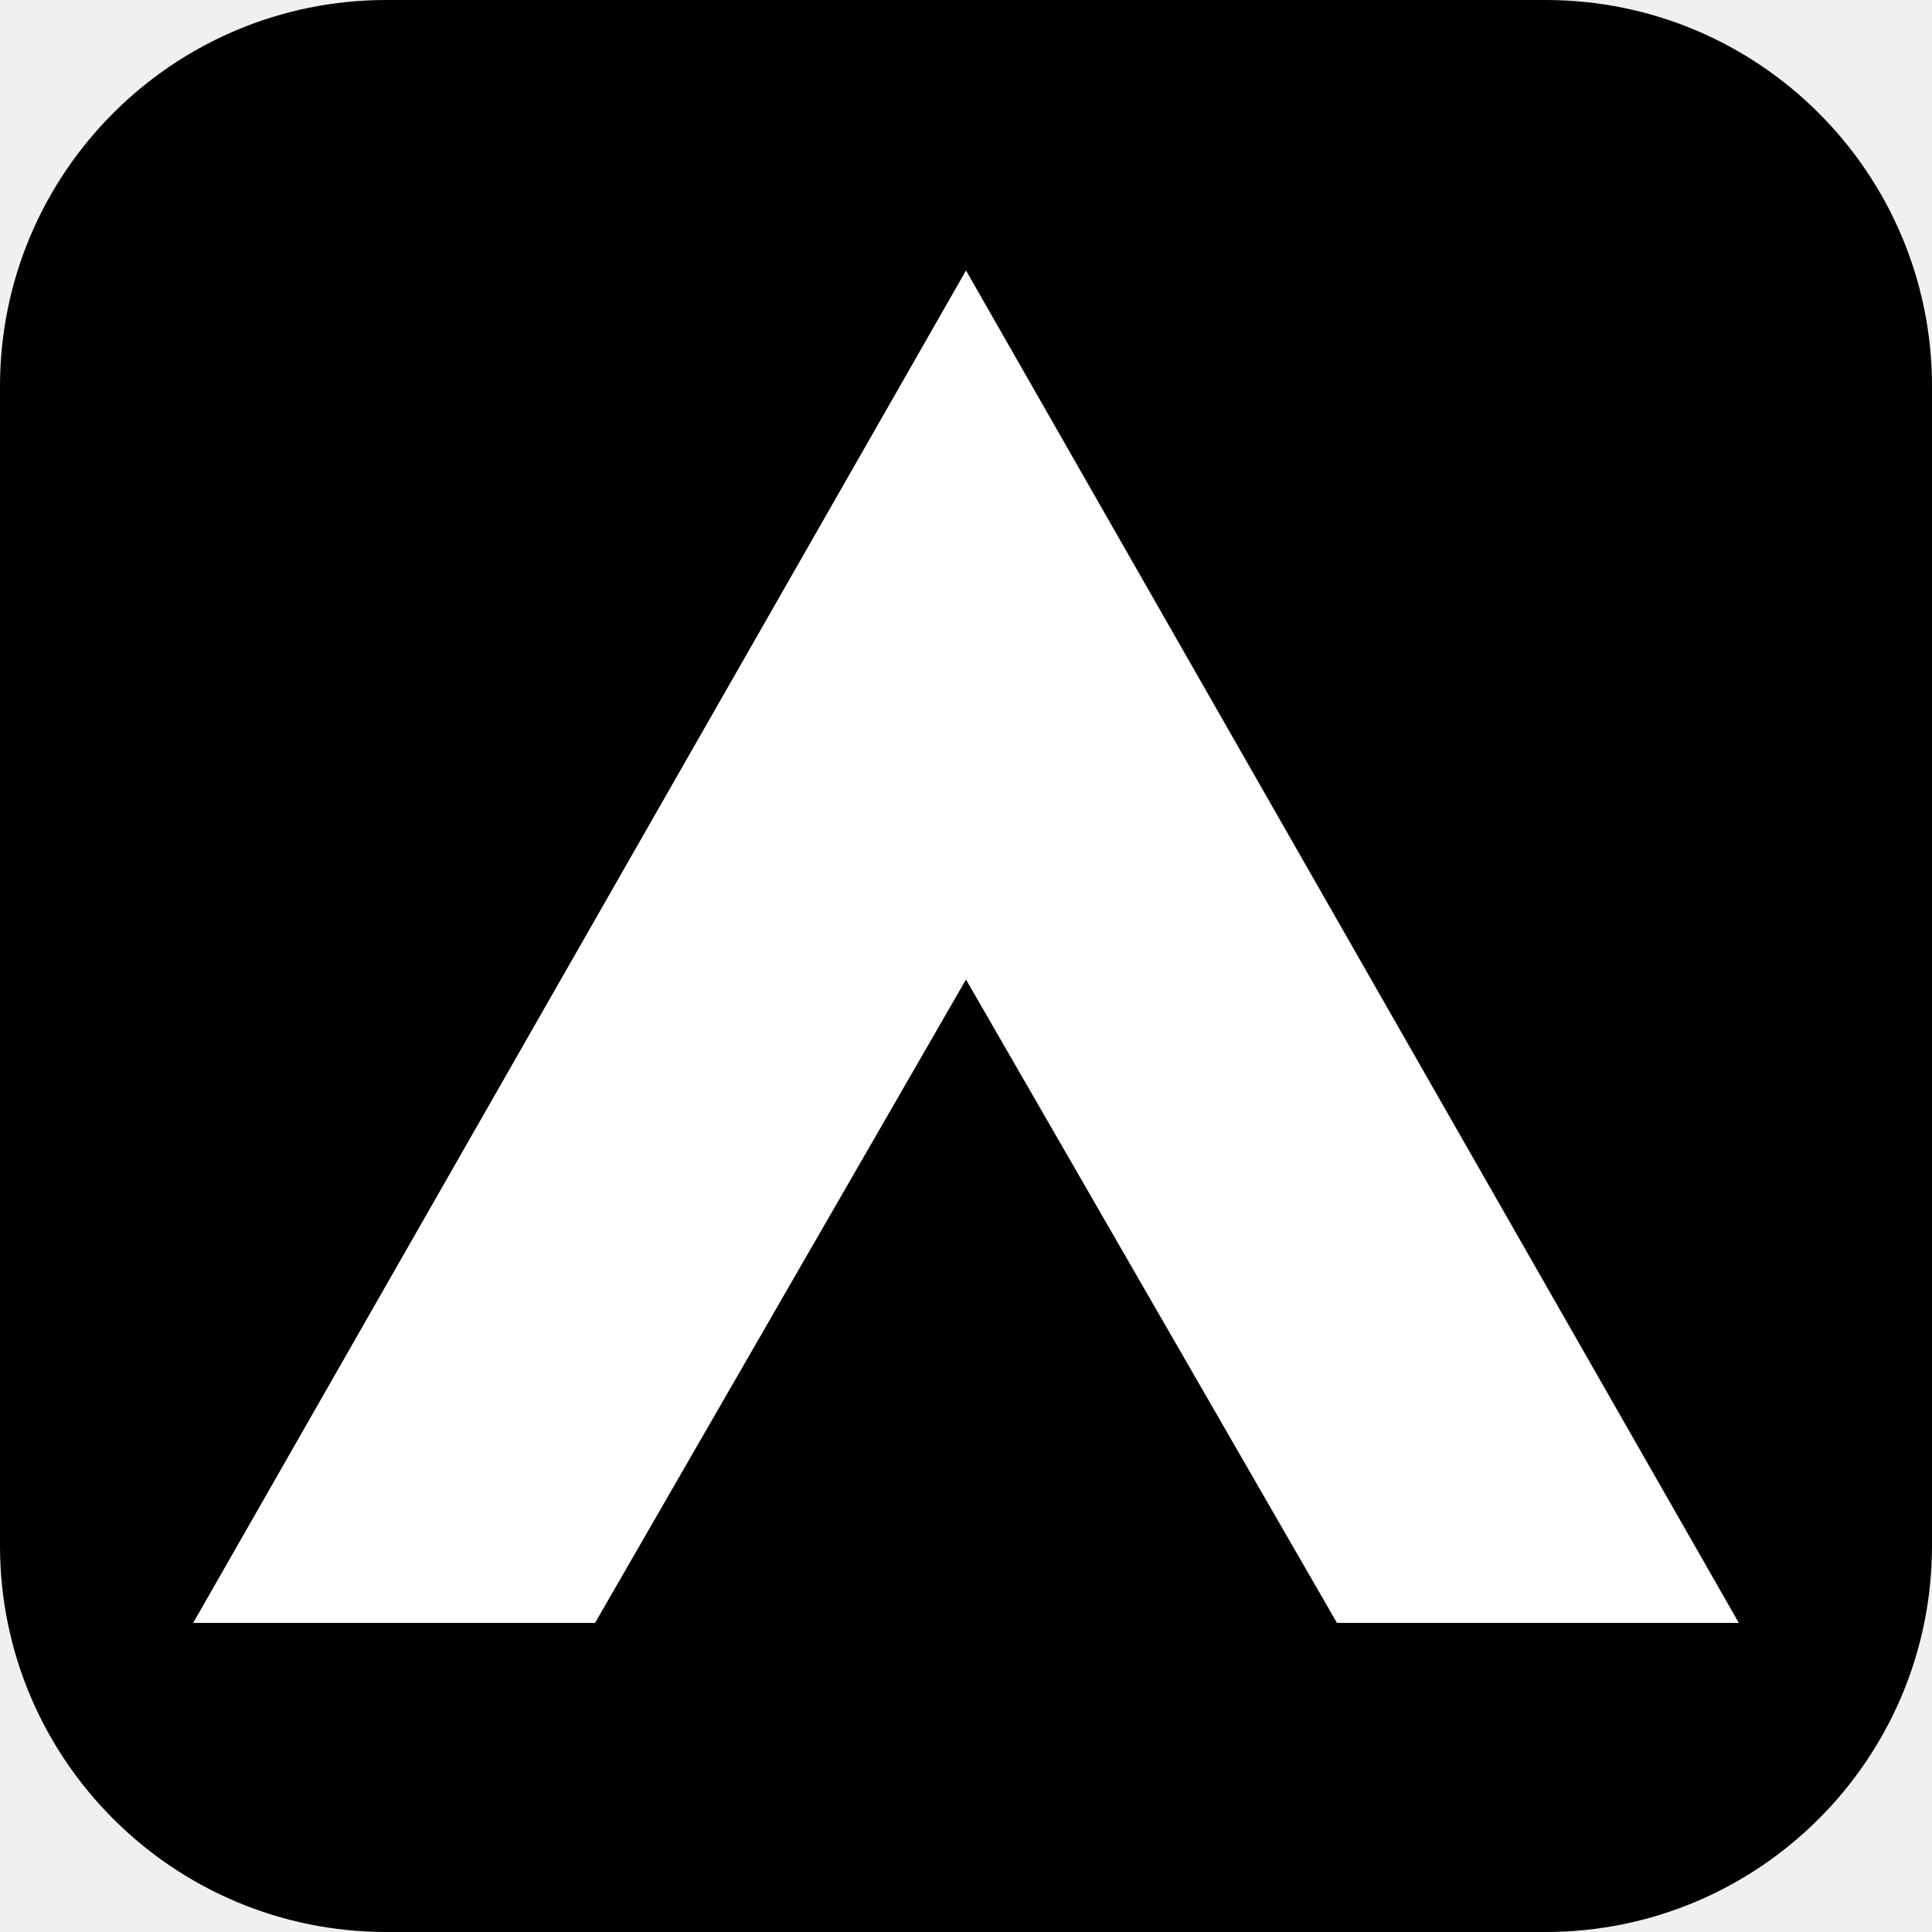
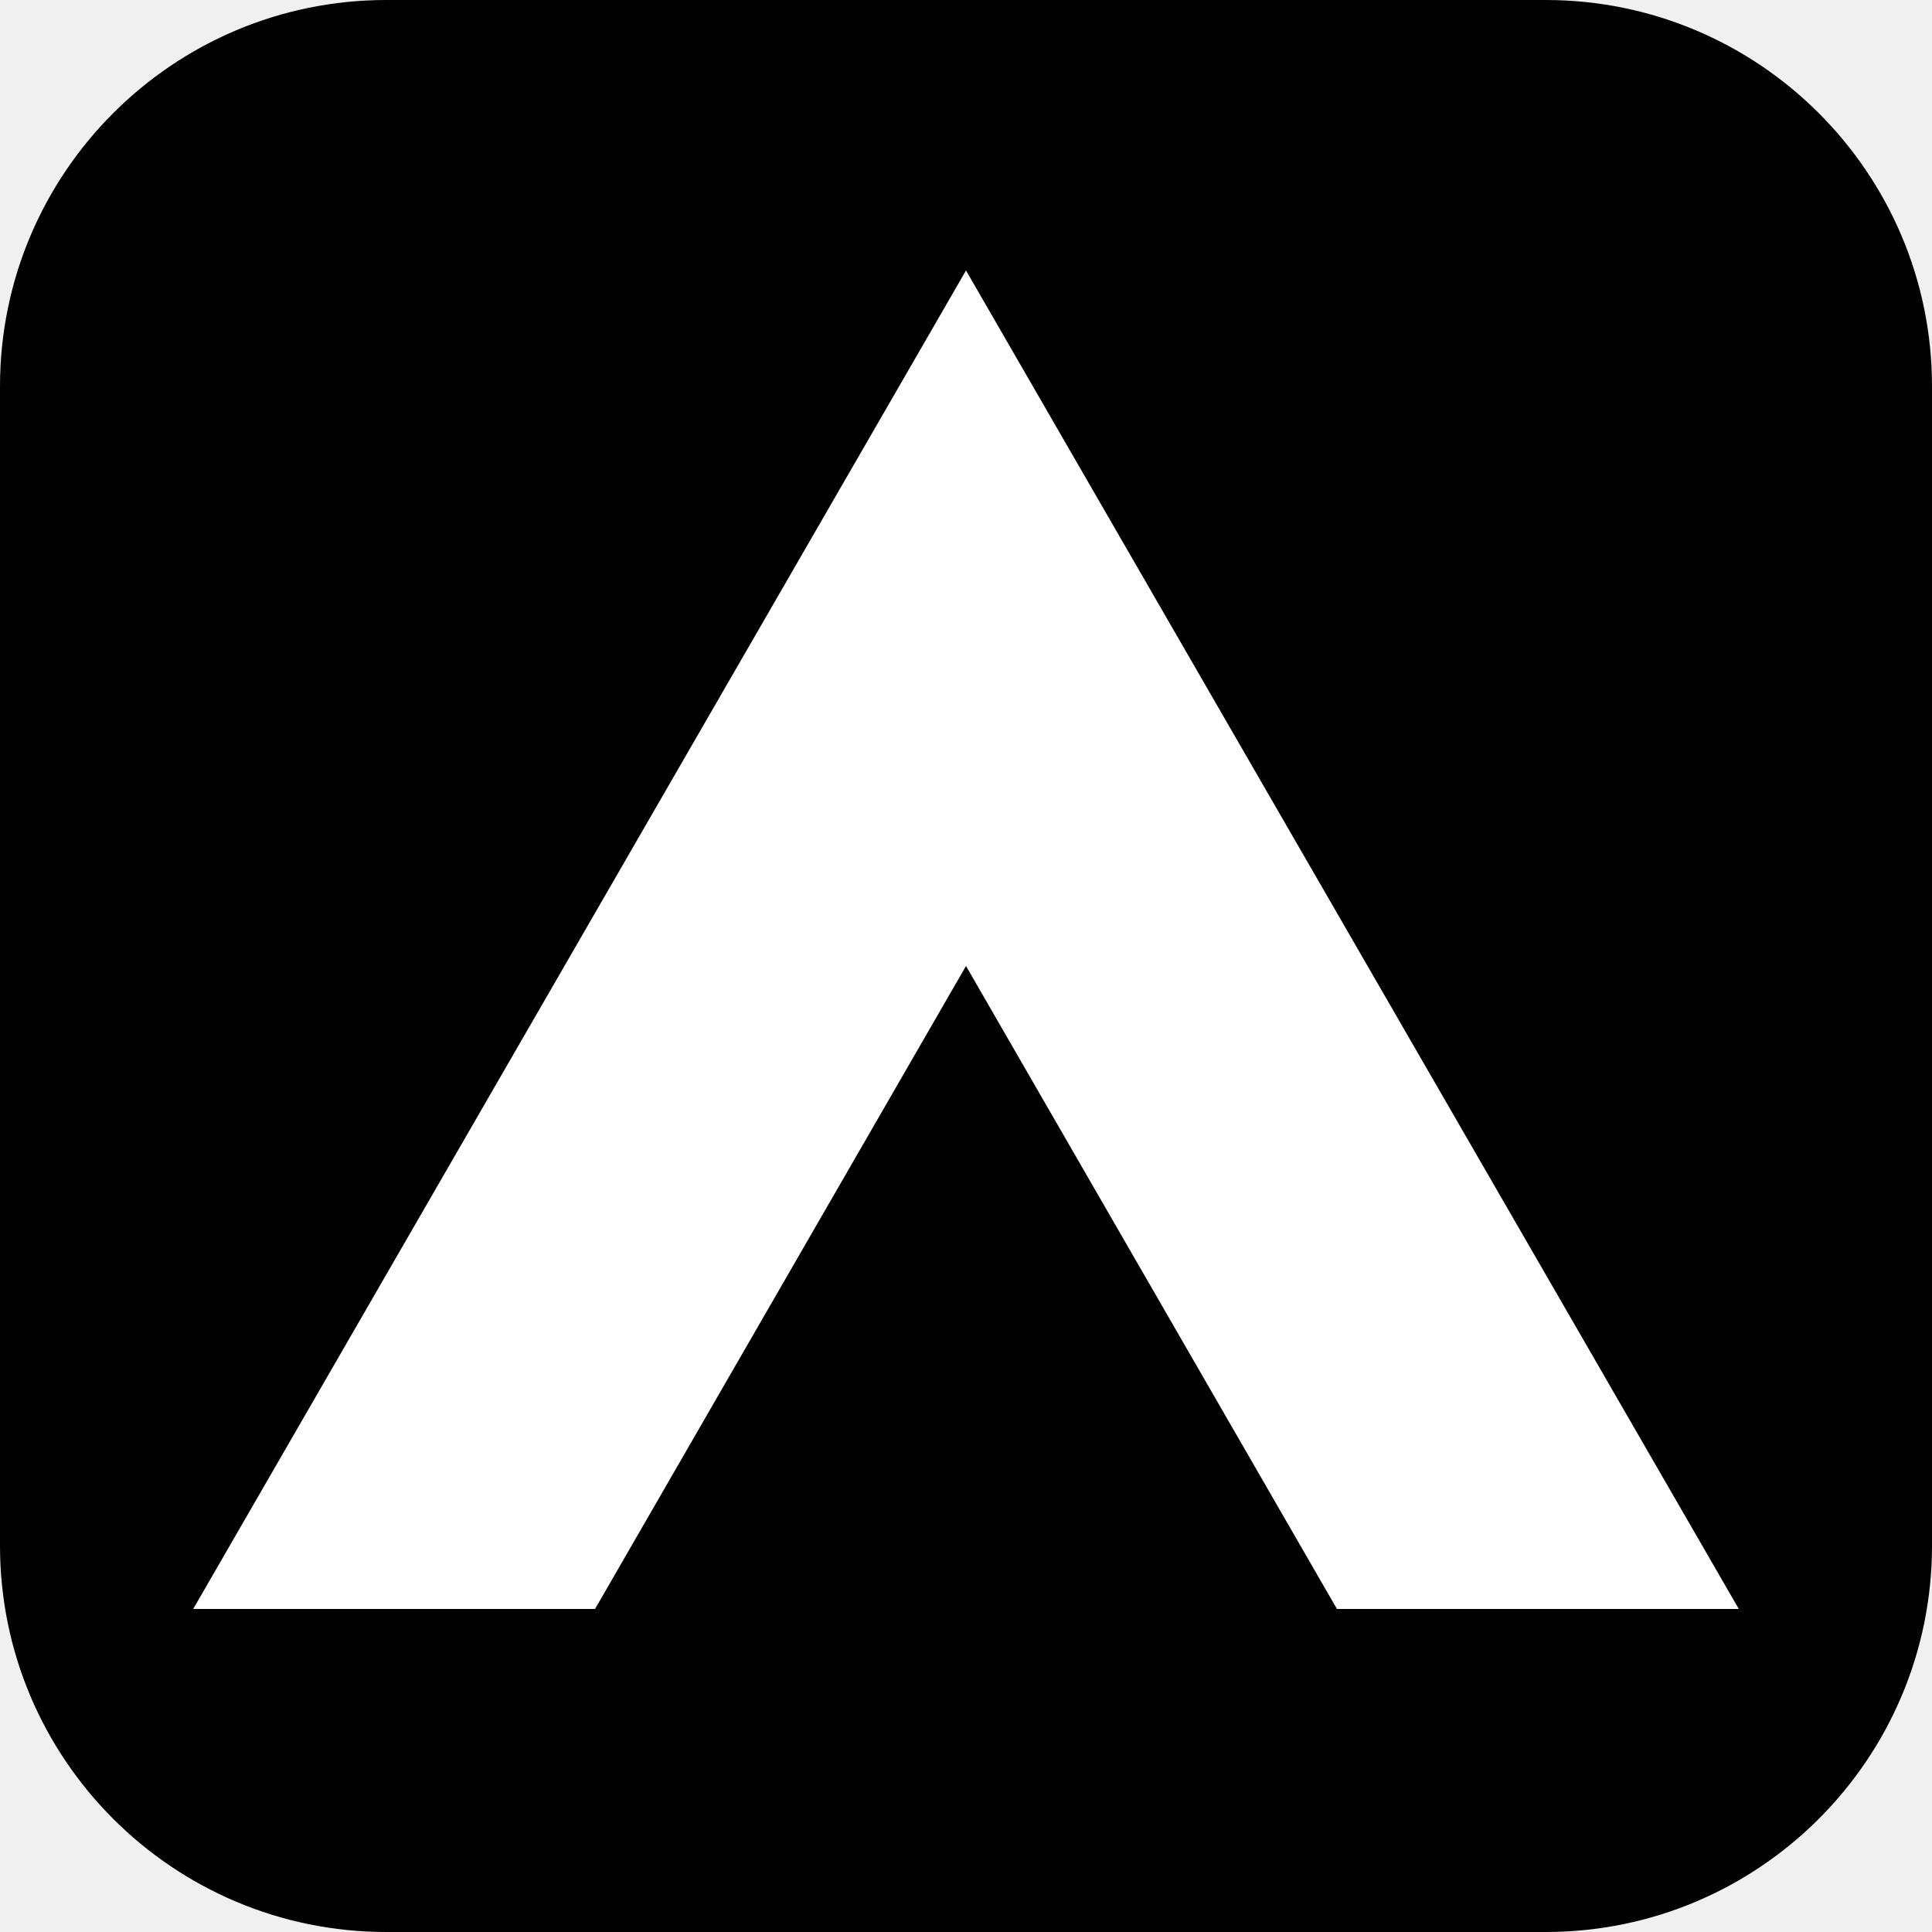
<svg xmlns="http://www.w3.org/2000/svg" viewBox="0 0 100 100" fill="none">
  <rect width="100" height="100" rx="20" fill="#000000" />
-   <path d="M50 14L90 84H69.2L50 50.7L30.8 84H10L50 14Z" fill="#FFFFFF" />
+   <g transform="translate(10, 14) scale(0.8)">
+     <path d="M50 0L100 86.6H74L50 45L26 86.6H0L50 0Z" fill="#FFFFFF" />
+   </g>
</svg>
